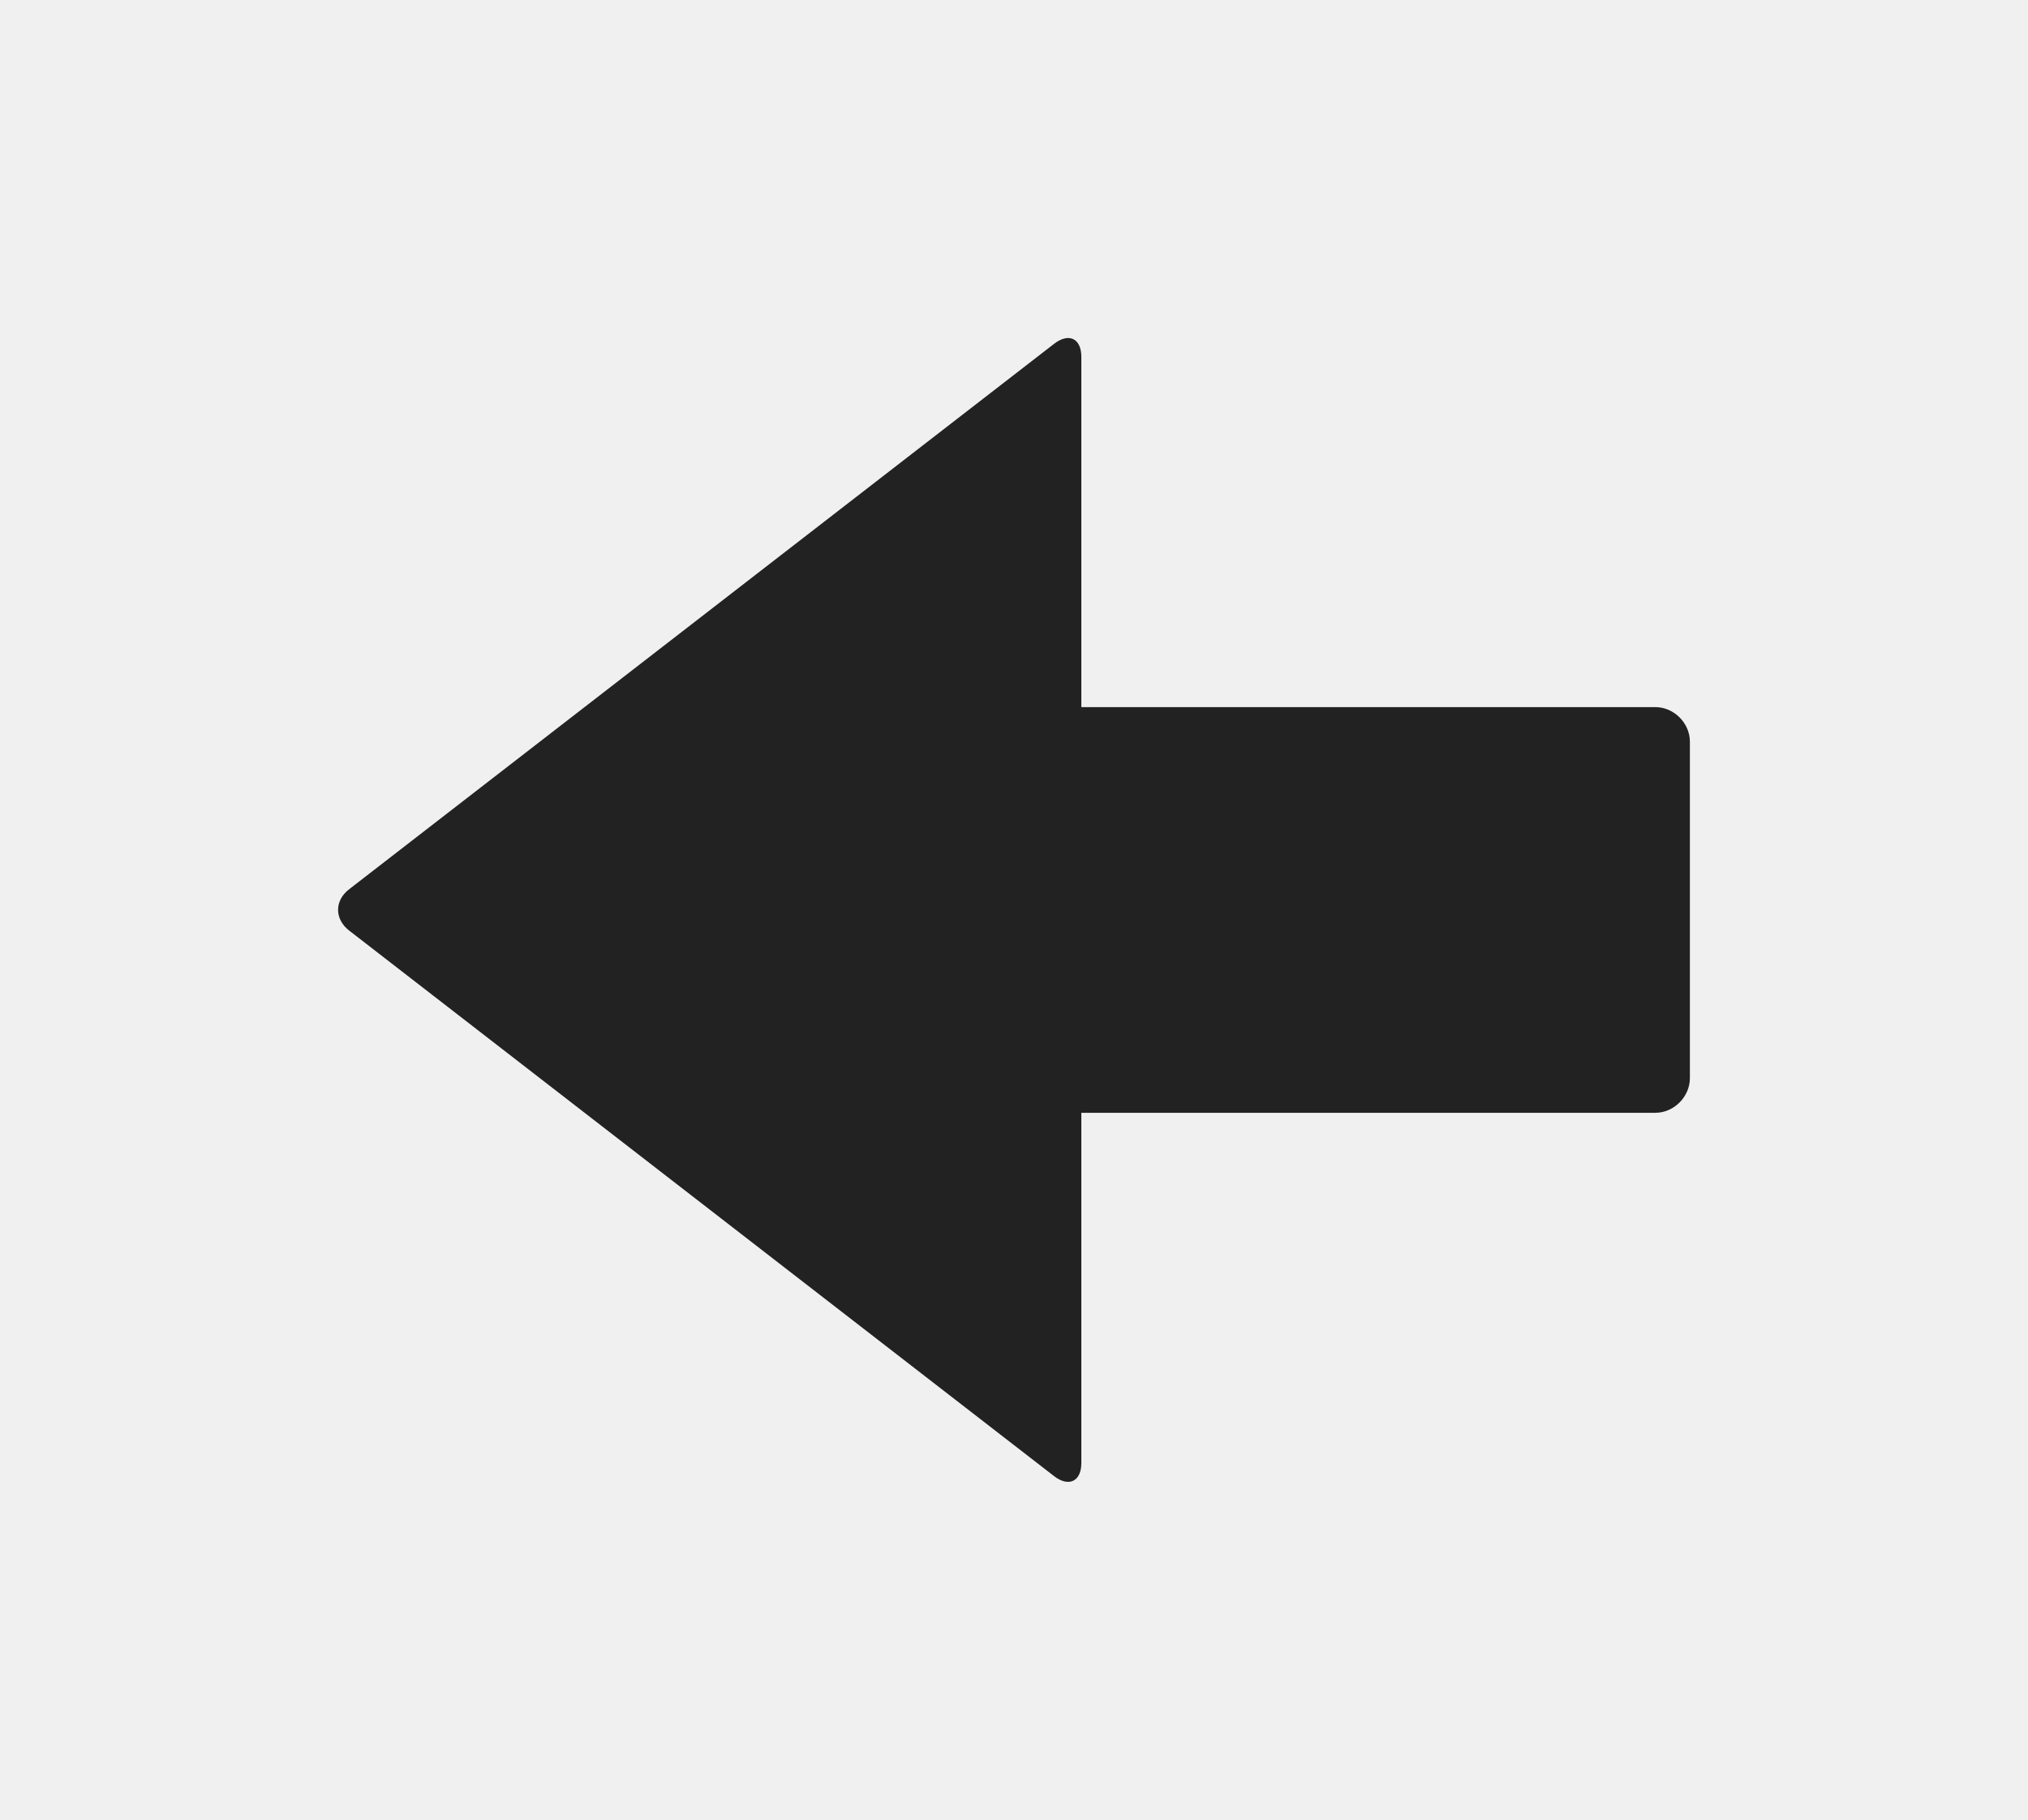
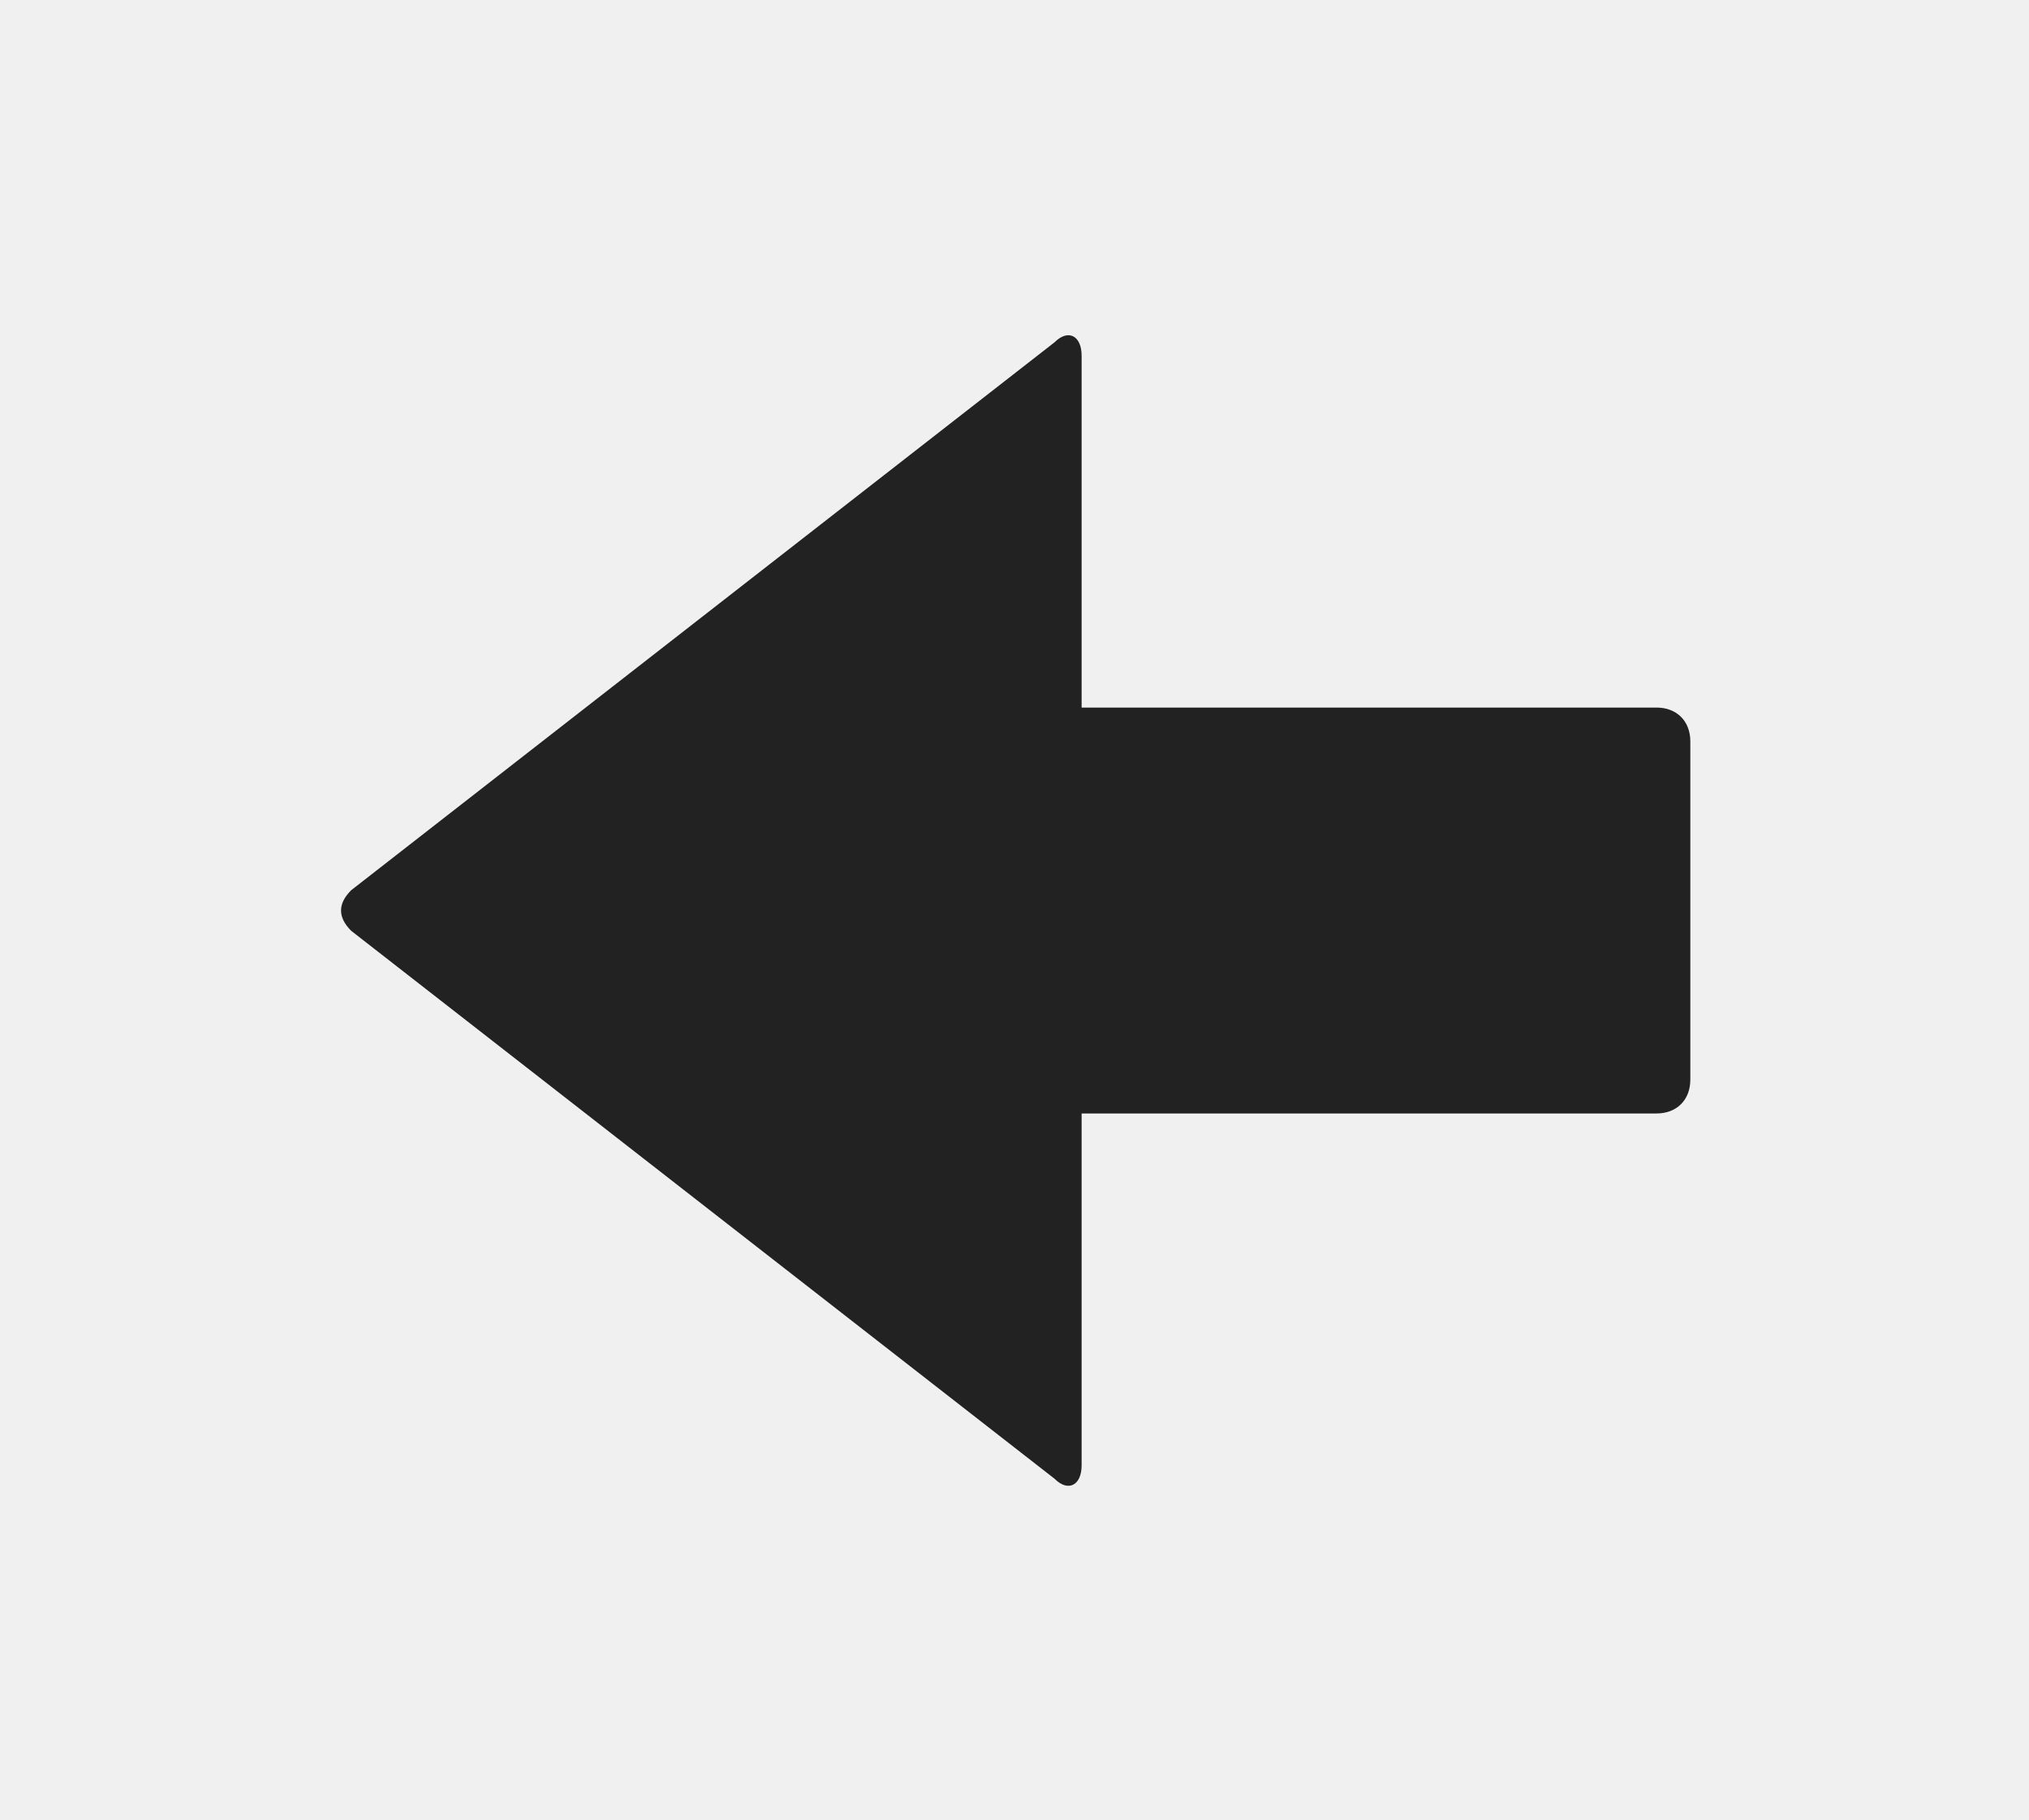
- <svg xmlns="http://www.w3.org/2000/svg" version="1.1" width="29.993" height="26.92" id="svg7359">
-   <defs id="defs7361" />
-   <g transform="translate(-193.5752,-304.6165)" id="layer1">
-     <g transform="translate(136.5677,-761.9239)" id="left_x5F_arrow_2_" style="fill:#ffffff">
-       <g id="left_x5F_arrow_1_" style="fill:#ffffff">
-         <path d="m 72.596,1088.375 -10.424,-8.069 c -0.218,-0.168 -0.22,-0.443 -0.002,-0.611 l 10.427,-8.069 c 0.218,-0.168 0.403,-0.081 0.403,0.194 v 5.18 h 8.489 c 0.275,0 0.511,0.236 0.511,0.511 v 4.977 c 0,0.275 -0.235,0.513 -0.511,0.513 H 73 v 5.181 c 0,0.273 -0.187,0.361 -0.404,0.193 z" id="path1146" style="fill:#222222" />
+ <svg xmlns="http://www.w3.org/2000/svg" version="1.1" width="30" height="26.9">
+   <style>
+   .style0{
+     fill: #ffffff;
+   }
+   .style1{
+     fill: #222222;
+   }
+ </style>
+   <defs />
+   <g transform="translate(-193.5752,-304.6165)">
+     <g transform="translate(136.5677,-761.9239)" class="style0">
+       <g class="style0">
+         <path d="m 72.6 1088.4 -10.4 -8.1 c -0.2 -0.2 -0.2 -0.4 -0 -0.6 l 10.4 -8.1 c 0.2 -0.2 0.4 -0.1 0.4 0.2 v 5.2 h 8.5 c 0.3 0 0.5 0.2 0.5 0.5 v 5 c 0 0.3 -0.2 0.5 -0.5 0.5 H 73 v 5.2 c 0 0.3 -0.2 0.4 -0.4 0.2 z" class="style1" />
      </g>
    </g>
  </g>
</svg>
